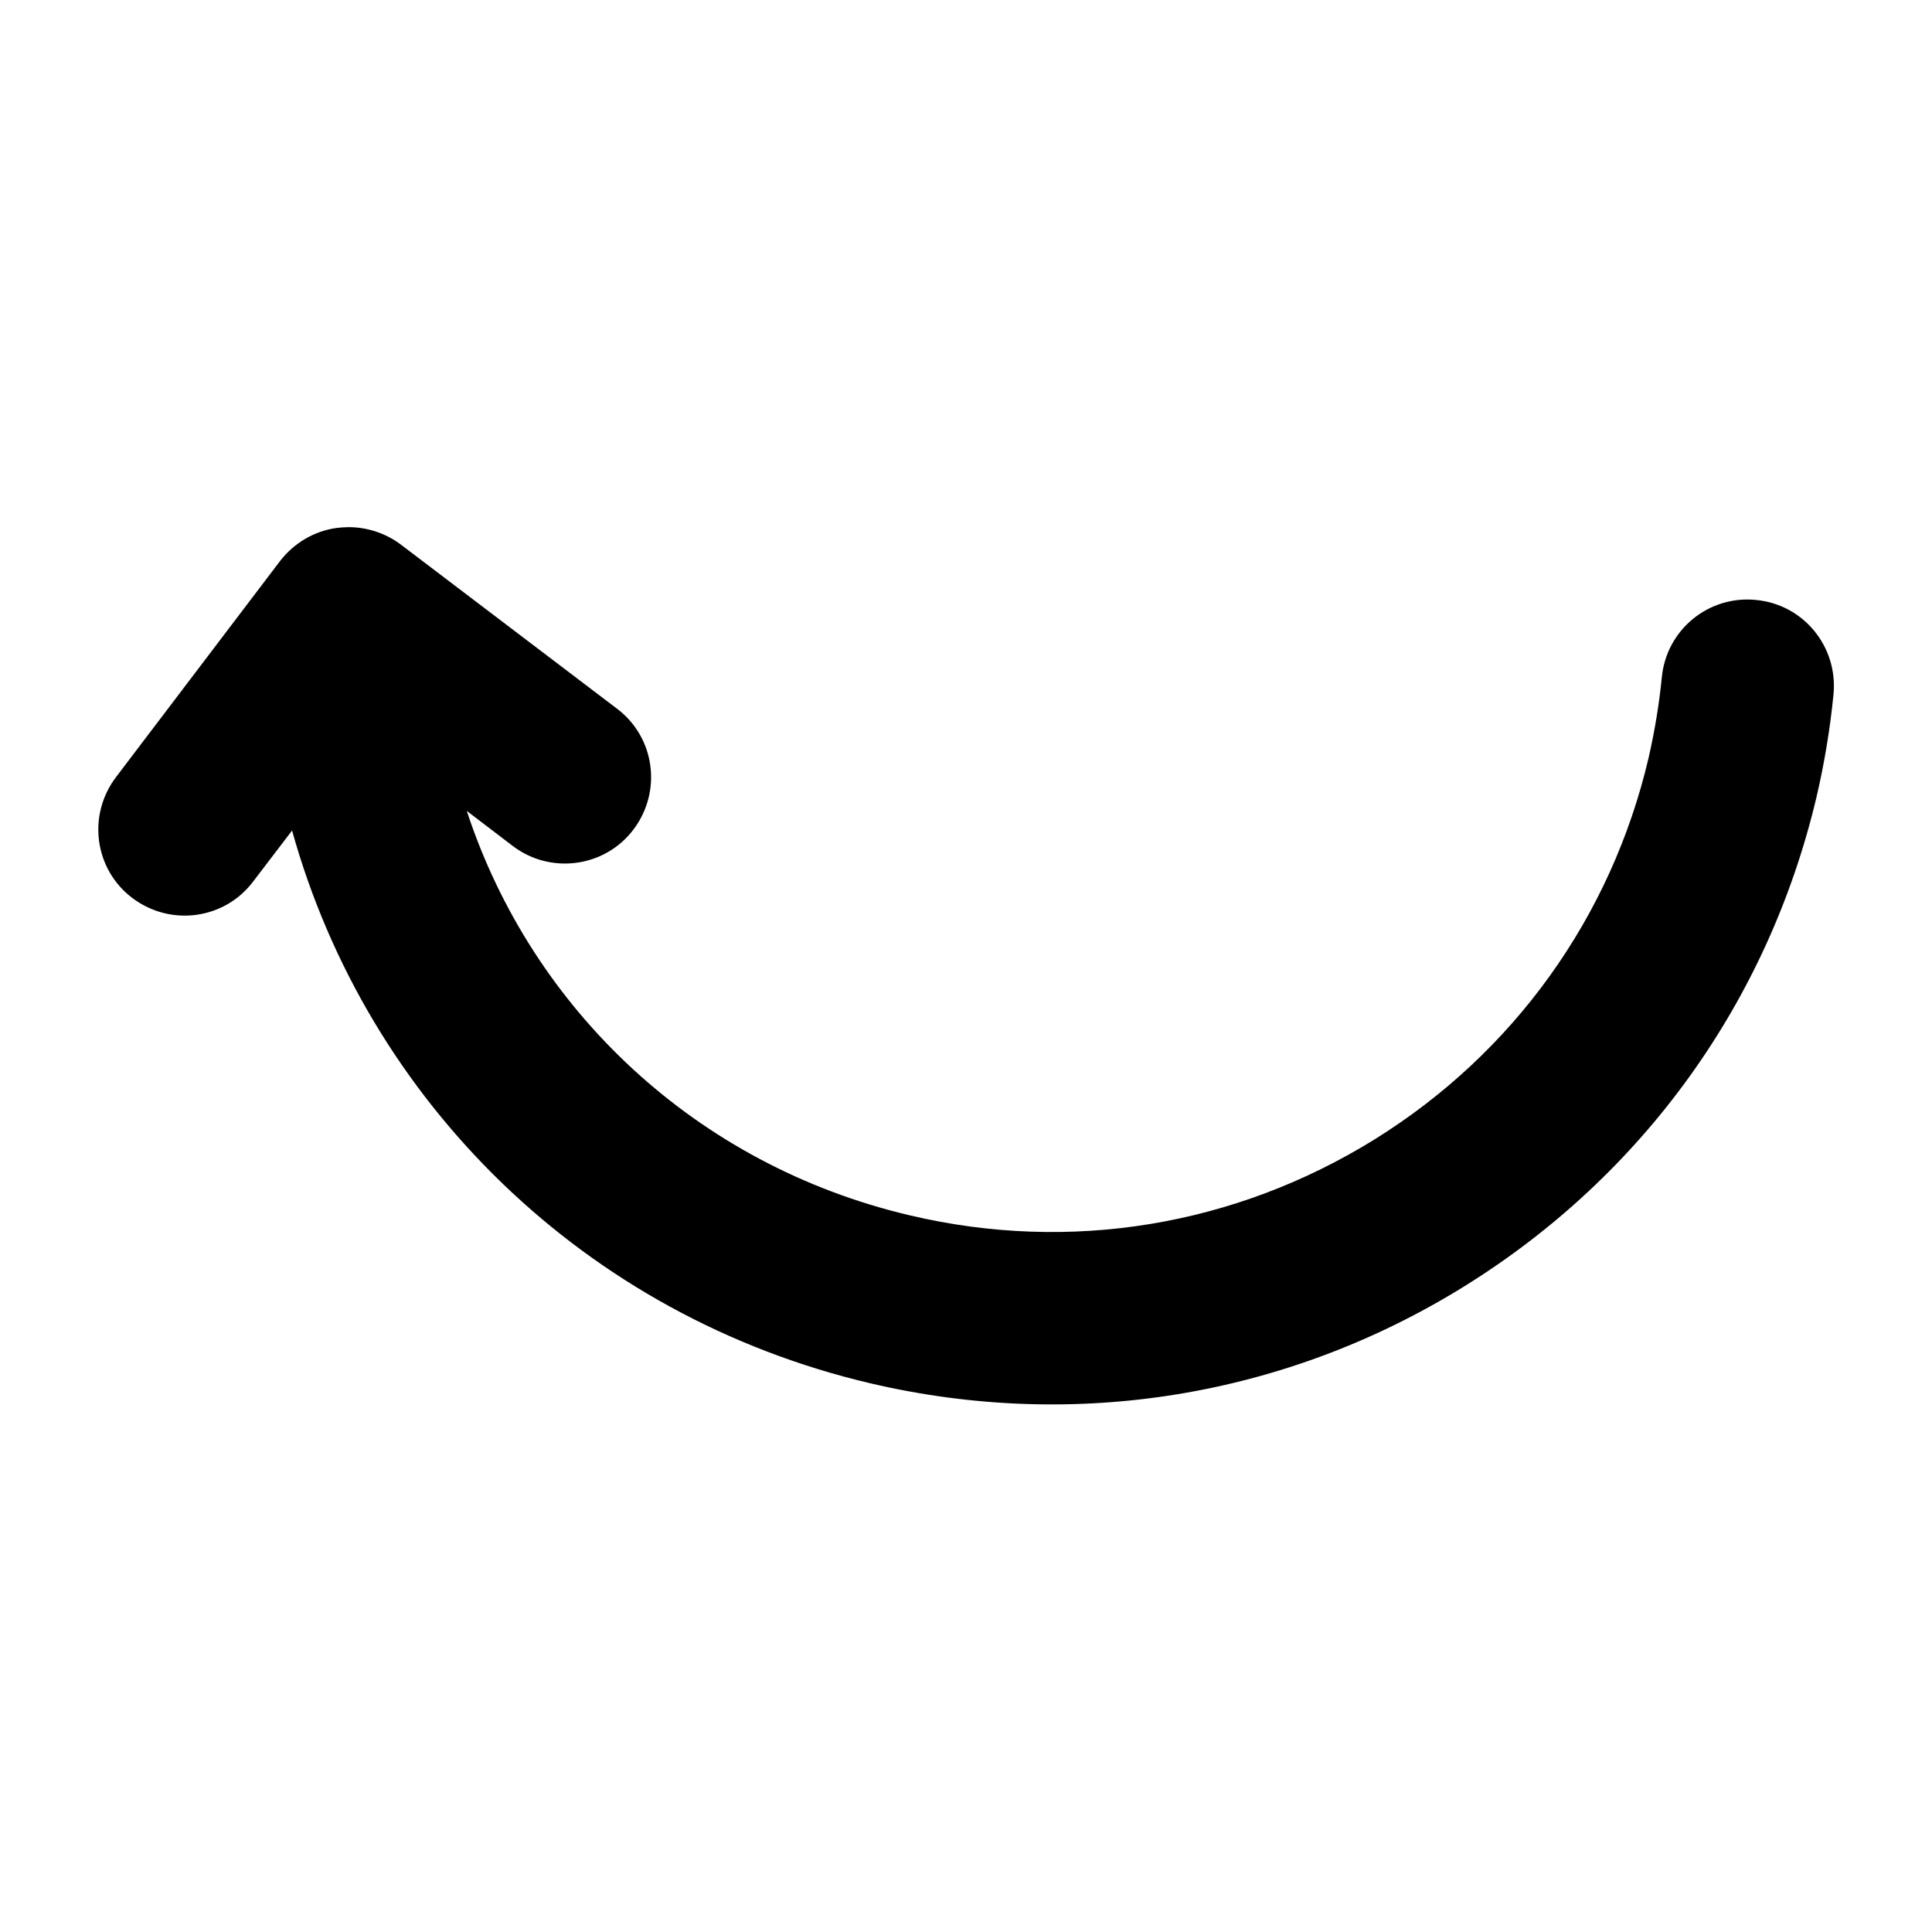
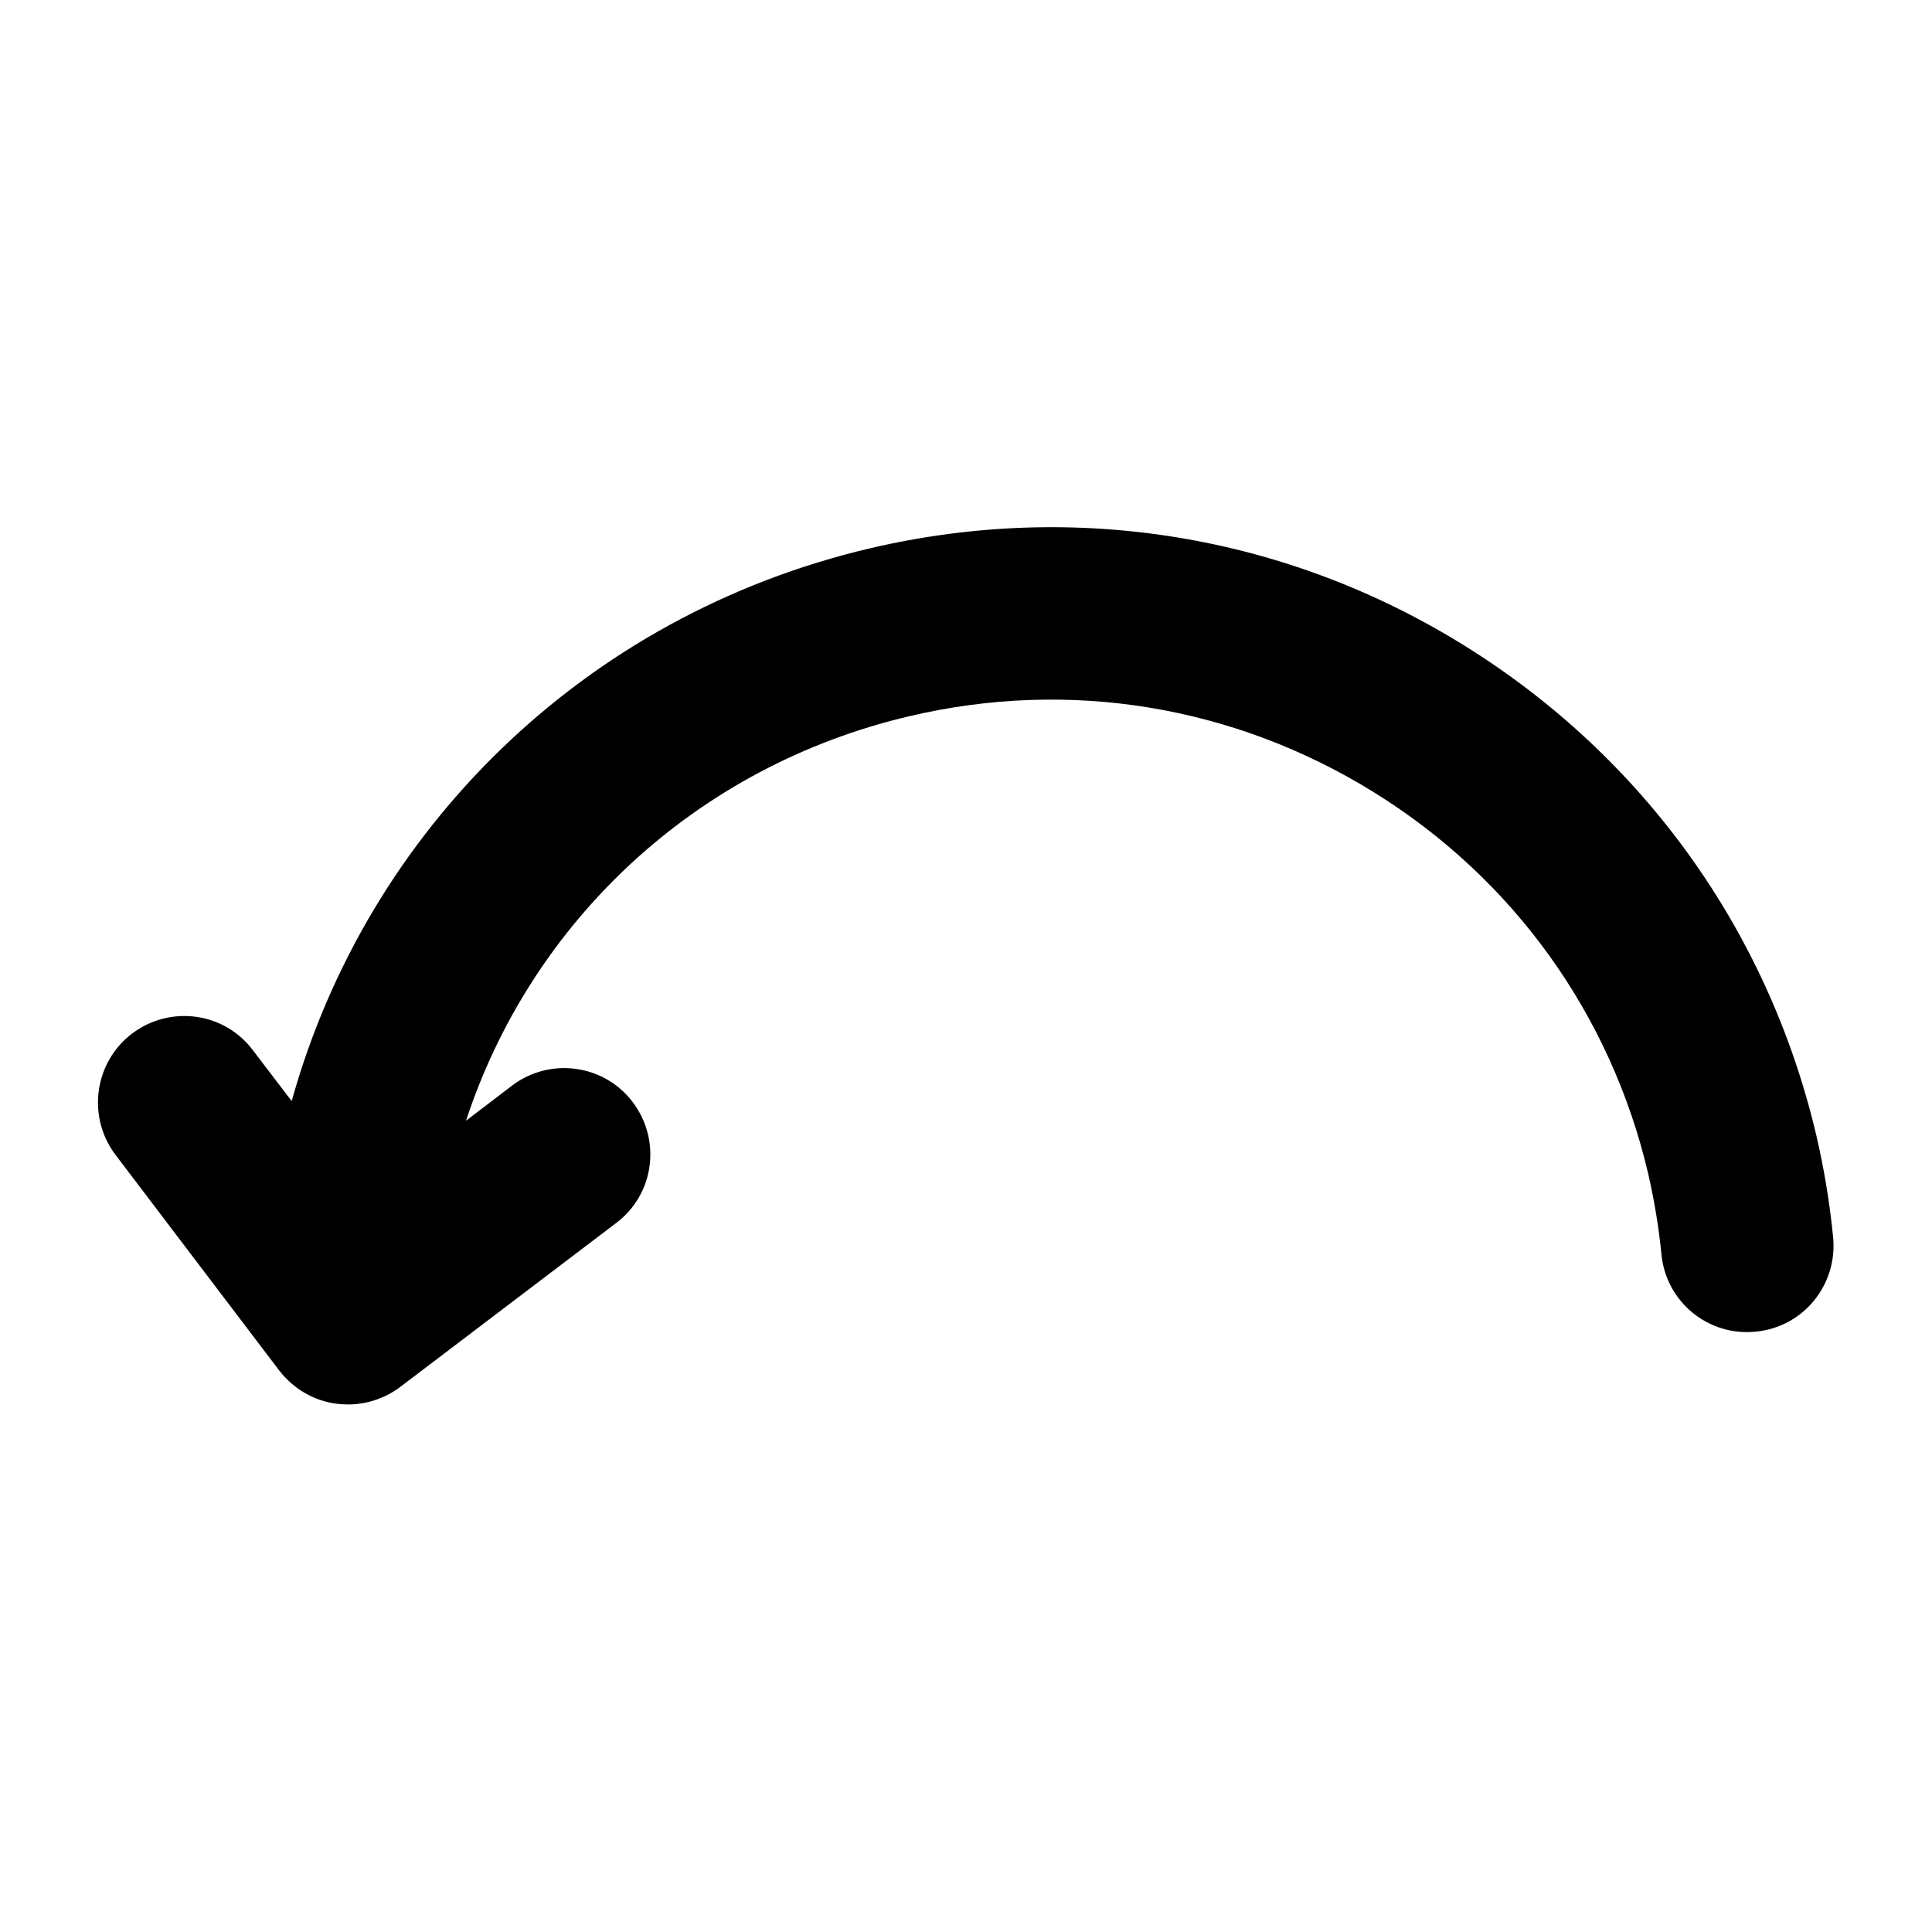
<svg xmlns="http://www.w3.org/2000/svg" version="1.1" id="Layer_1" x="0px" y="0px" viewBox="0 0 512 512" enable-background="new 0 0 512 512" xml:space="preserve">
-   <path d="M465.4,159c-12.6-1.3-23.8,7.9-25,20.5c-0.7,7.1-1.9,14.3-3.5,21.3c-9.9,42.3-35.8,78.3-72.7,101.2  c-37,22.9-80.6,30.1-123,20.1c-56.7-13.3-100.2-54.5-117.5-107.2l12.2,9.3c10,7.6,24.4,5.7,32-4.4c7.6-10.1,5.7-24.4-4.4-32  l-57.3-43.5c-4-3-8.9-4.6-13.8-4.6c-1,0-2.1,0.1-3.1,0.2c-6,0.8-11.4,4-15.1,8.8l-43.5,57.3c-7.6,10.1-5.7,24.4,4.4,32  c10.1,7.6,24.4,5.7,32-4.4l10.3-13.5c20,71.8,77.5,128.7,153.3,146.5c54.2,12.7,110.2,3.6,157.5-25.8  c47.3-29.4,80.4-75.4,93.2-129.6c2.1-9,3.6-18.1,4.5-27.2C487.1,171.4,478,160.2,465.4,159z" />
+   <path d="M35,273.9c10.1-7.6,24.4-5.7,32,4.4l10.3,13.5c20-71.8,77.5-128.7,153.3-146.5c54.2-12.7,110.2-3.6,157.5,25.8  c47.3,29.4,80.4,75.4,93.2,129.6c2.1,9,3.6,18.1,4.5,27.2c1.2,12.6-7.9,23.8-20.5,25c-12.6,1.3-23.8-7.9-25-20.5  c-0.7-7.1-1.9-14.3-3.5-21.3c-9.9-42.3-35.8-78.3-72.8-101.2c-37-22.9-80.6-30.1-123-20.1c-56.7,13.3-100.2,54.5-117.5,107.2  l12.2-9.3c10-7.6,24.4-5.7,32,4.4c7.6,10.1,5.7,24.4-4.4,32l-57.3,43.5c-4,3-8.9,4.6-13.8,4.6c-1,0-2.1-0.1-3.1-0.2  c-6-0.8-11.4-4-15.1-8.8l-43.5-57.3C23,295.8,25,281.5,35,273.9z" />
</svg>
